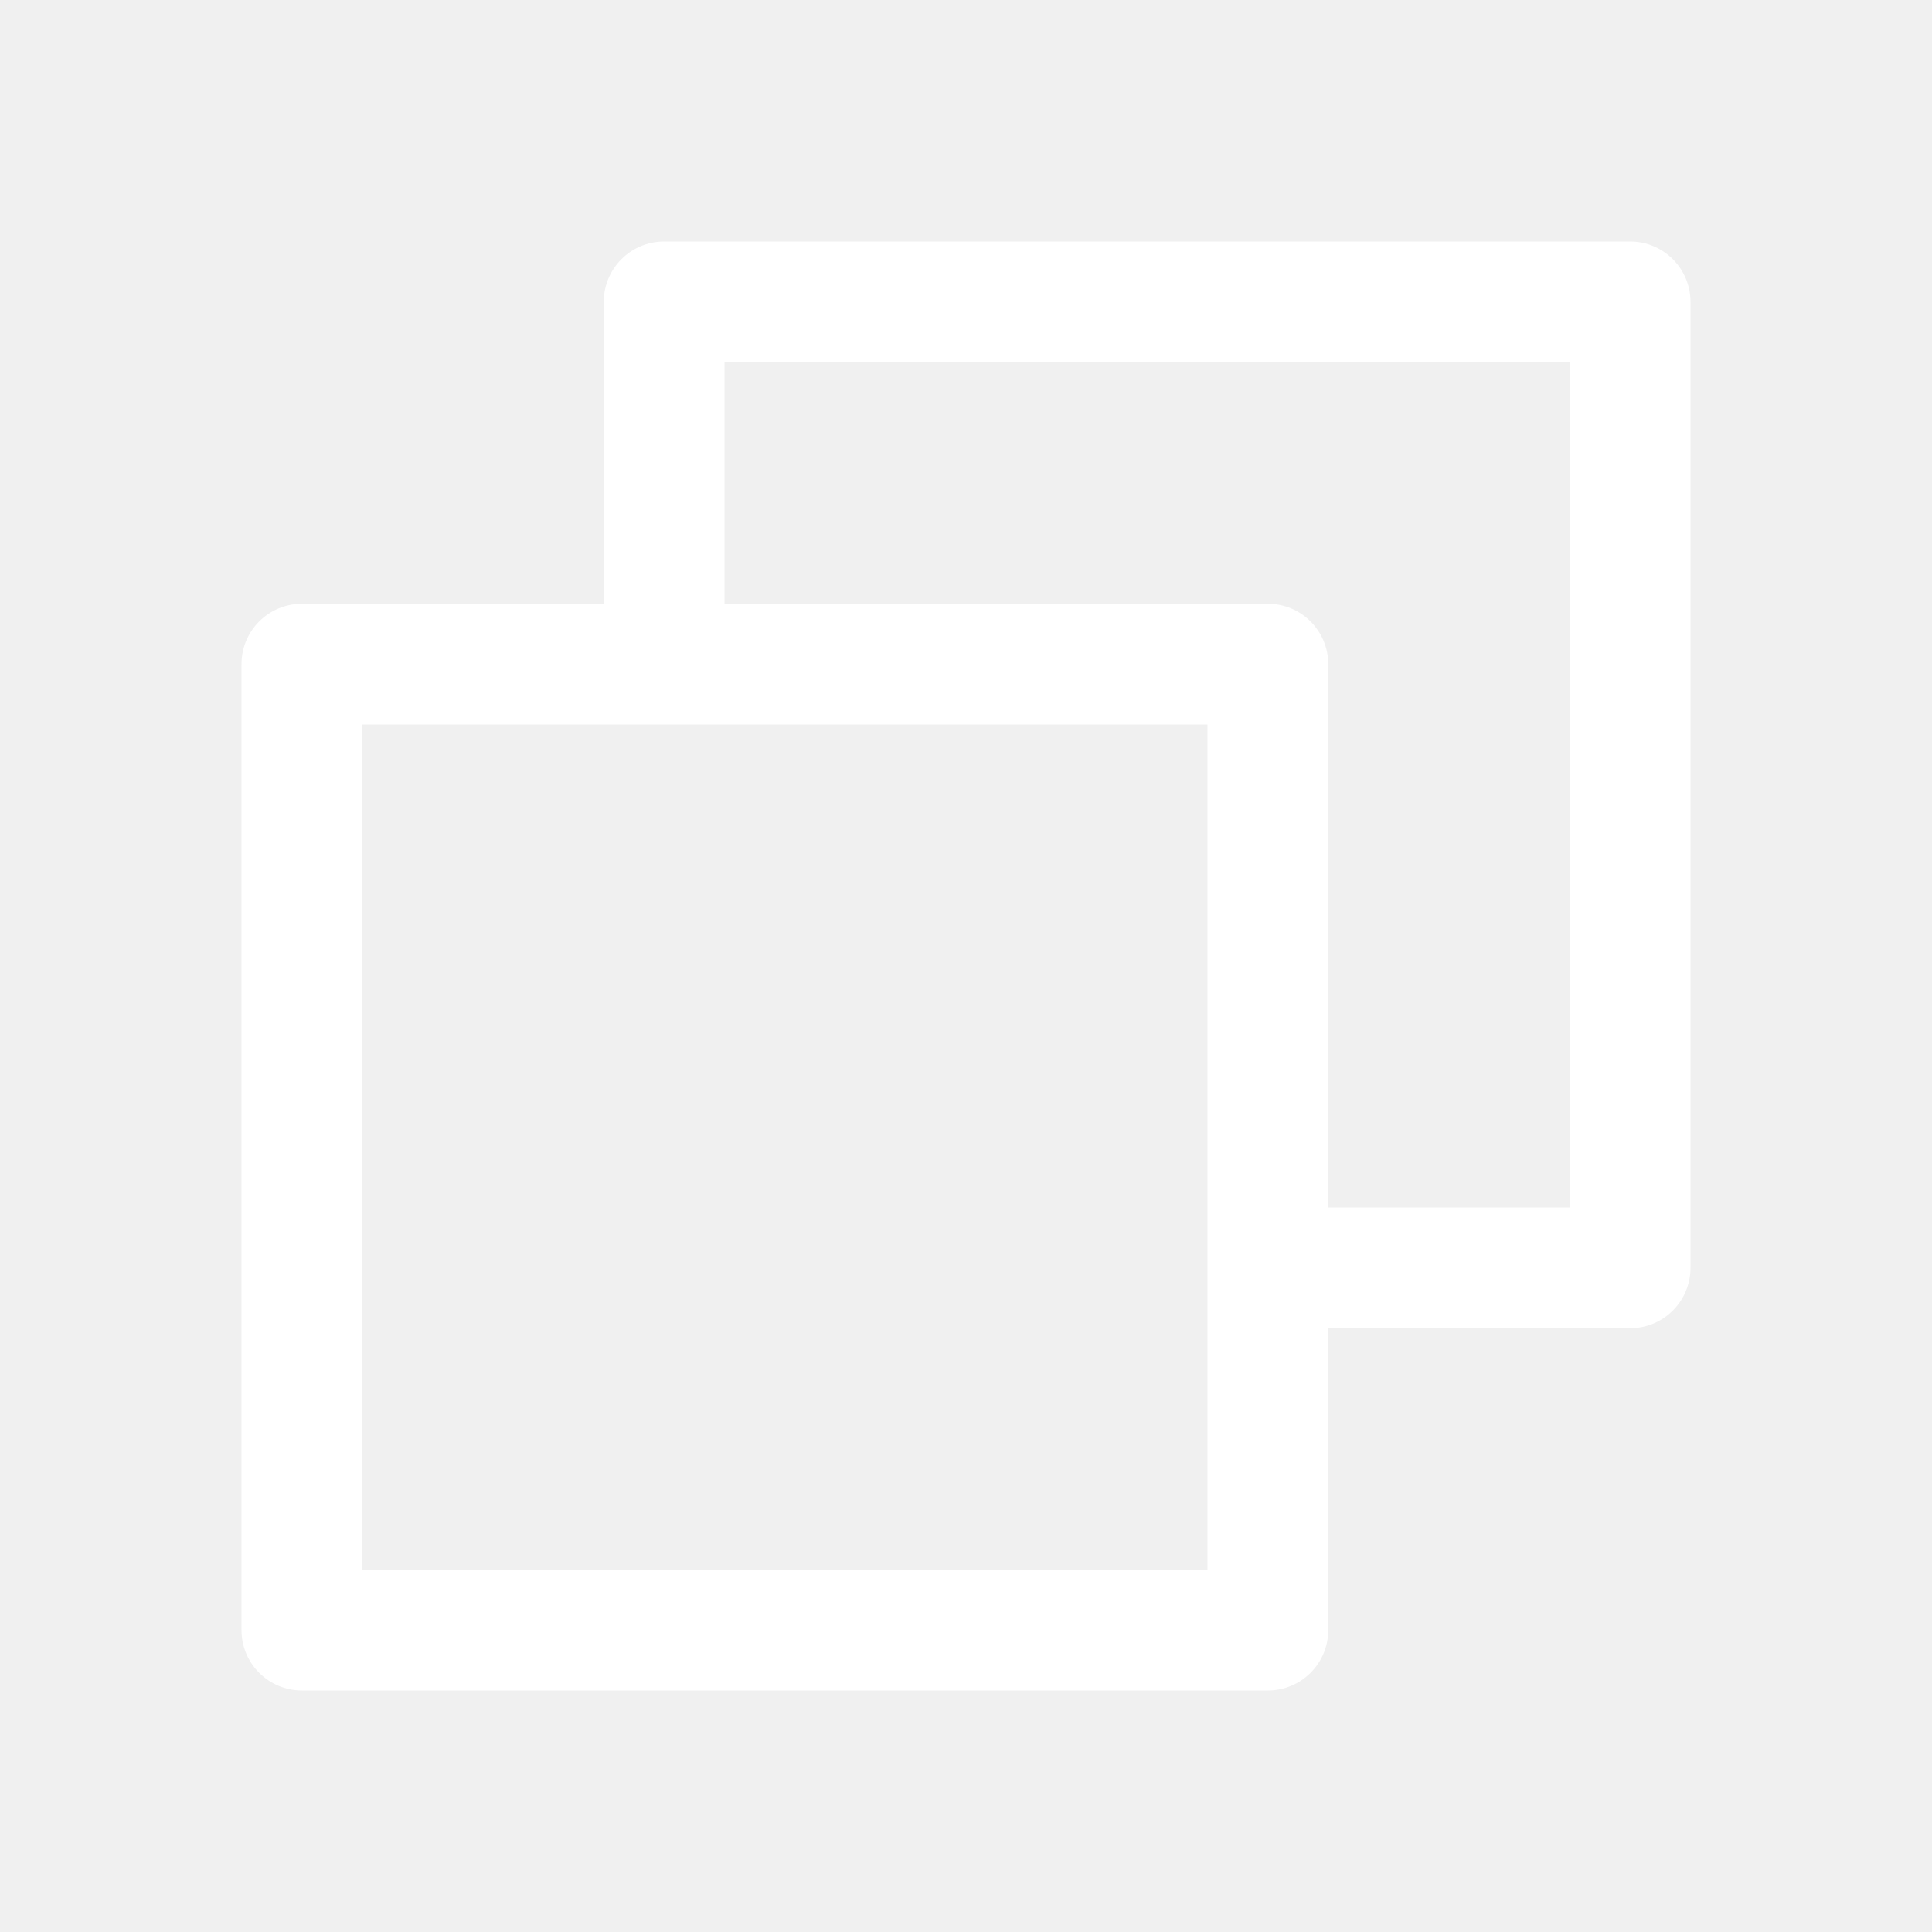
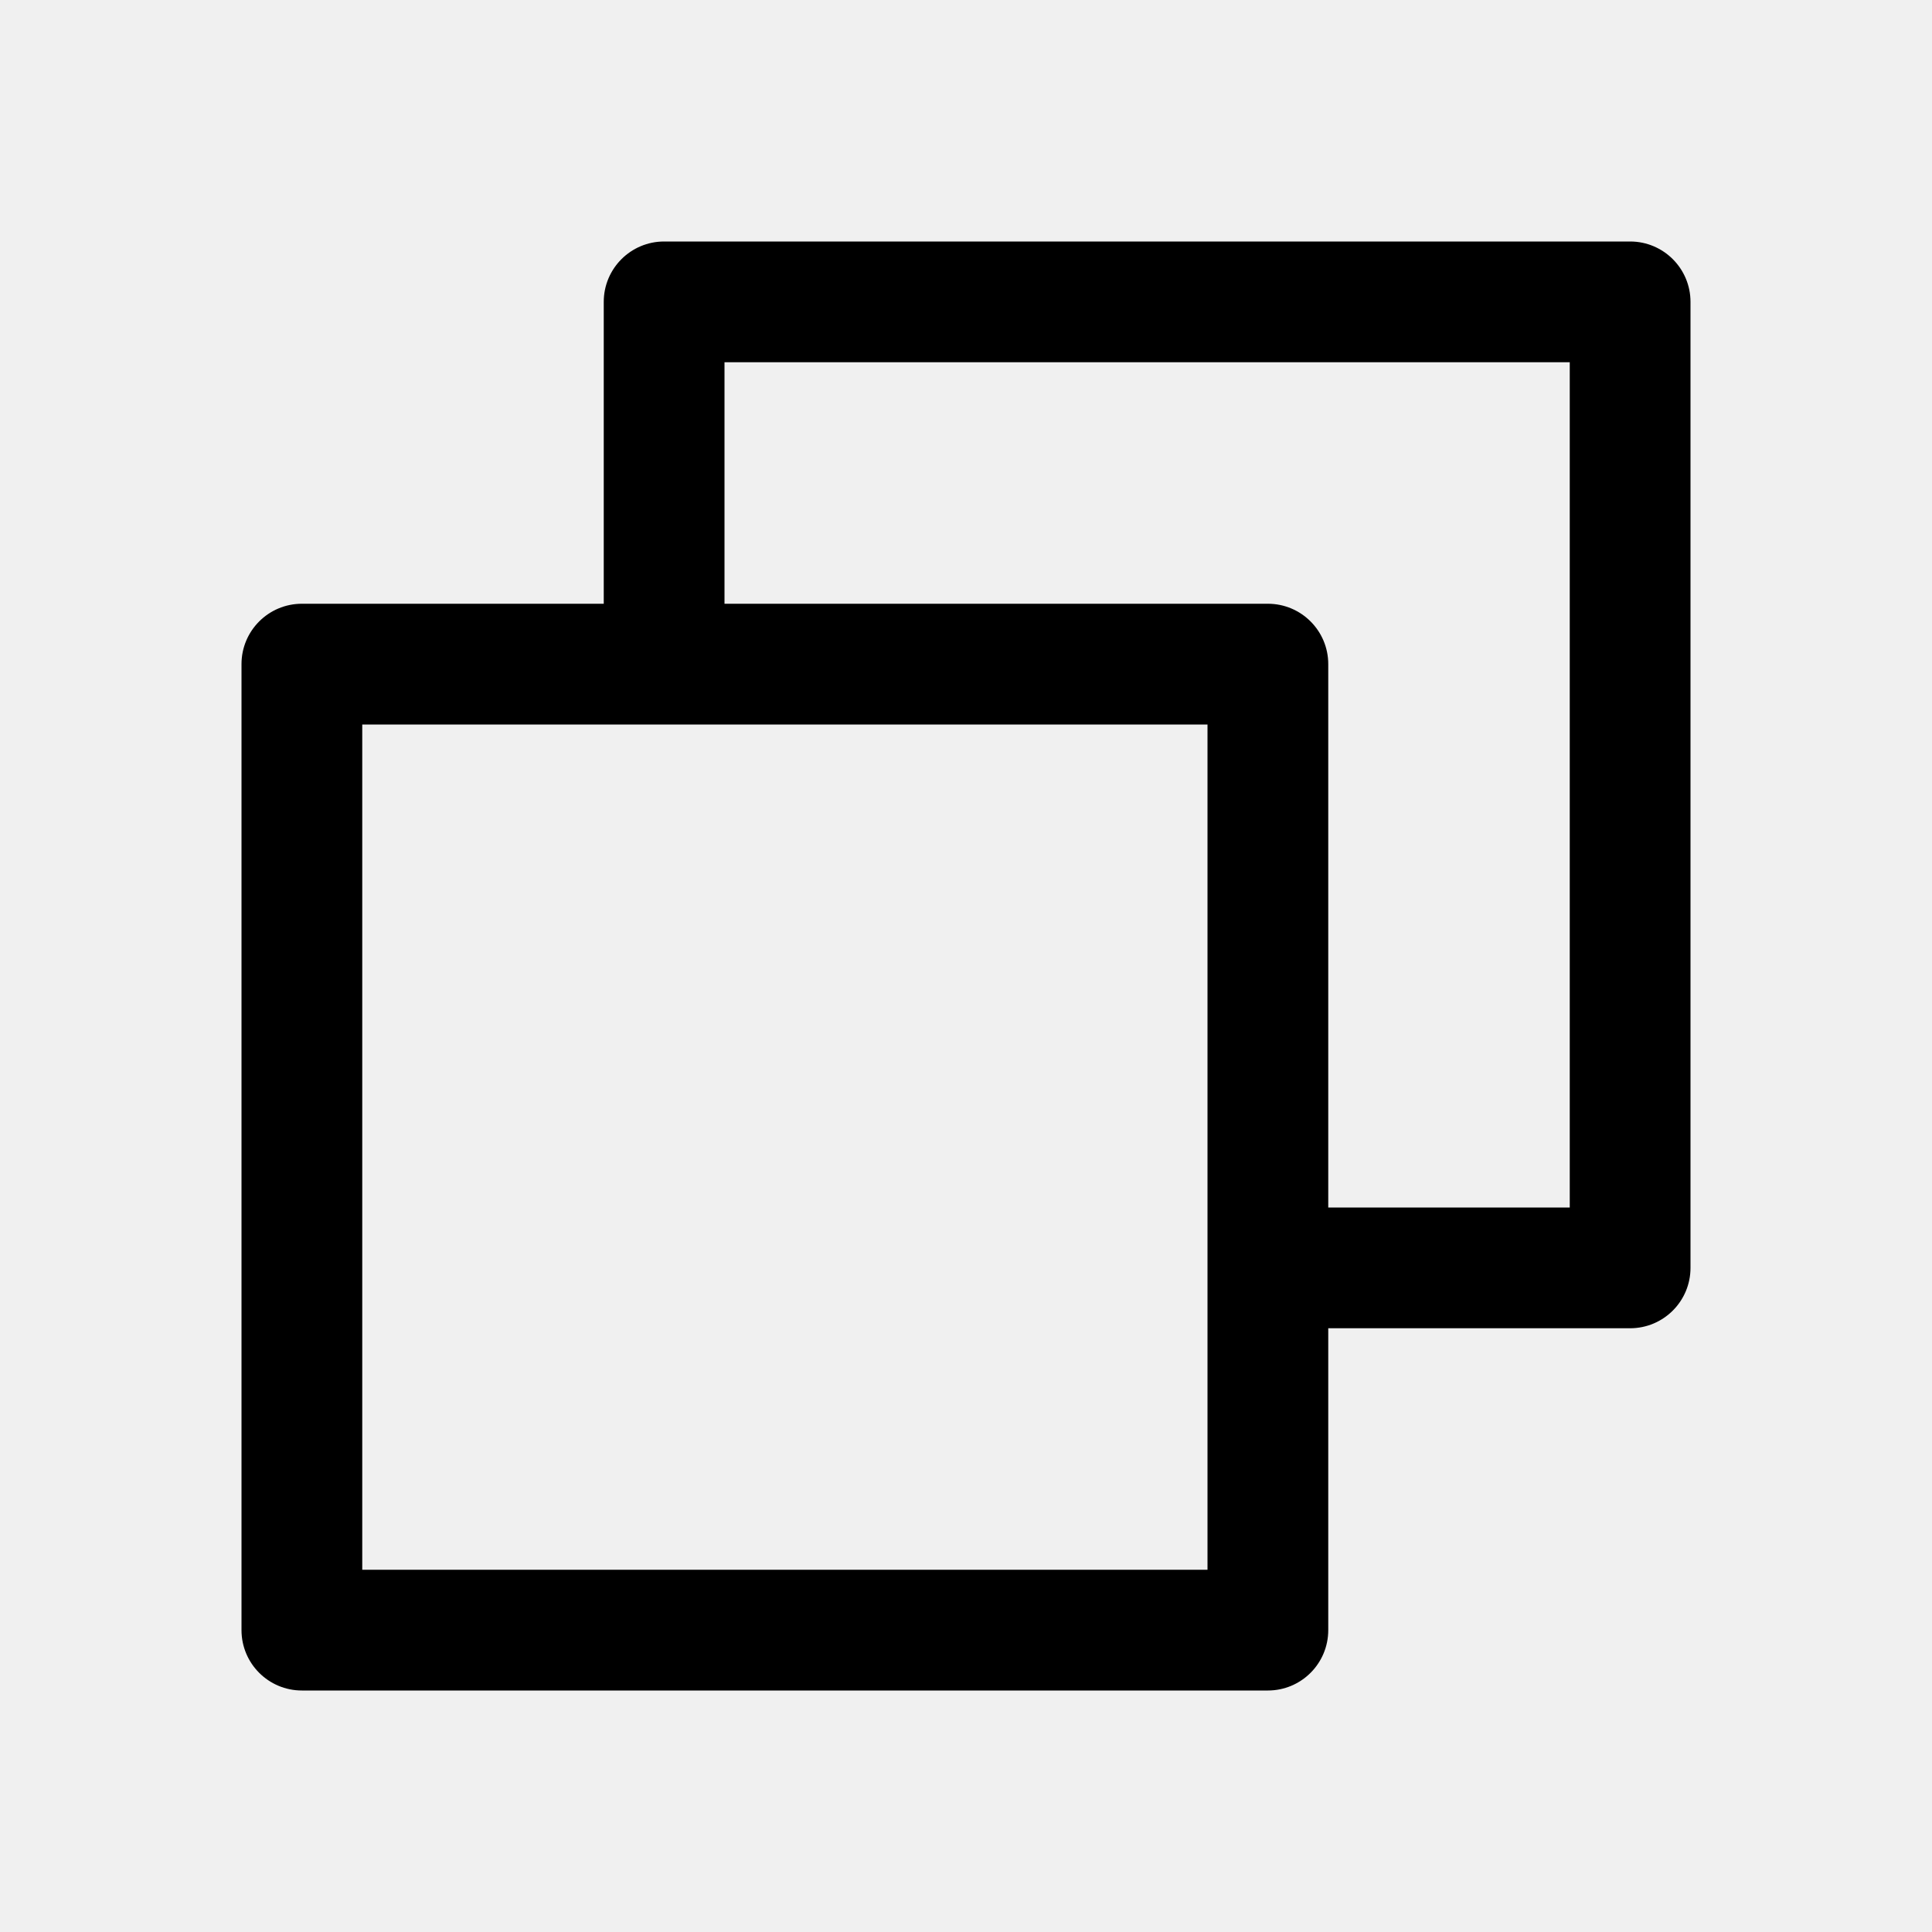
<svg xmlns="http://www.w3.org/2000/svg" width="32" height="32" viewBox="0 0 256 256">
-   <path fill="#ffffff" d="M216 32H88a8 8 0 0 0-8 8v40H40a8 8 0 0 0-8 8v128a8 8 0 0 0 8 8h128a8 8 0 0 0 8-8v-40h40a8 8 0 0 0 8-8V40a8 8 0 0 0-8-8Zm-56 176H48V96h112Zm48-48h-32V88a8 8 0 0 0-8-8H96V48h112Z" />
+   <path fill="currentColor" d="M216 32H88a8 8 0 0 0-8 8v40H40a8 8 0 0 0-8 8v128a8 8 0 0 0 8 8h128a8 8 0 0 0 8-8v-40h40a8 8 0 0 0 8-8V40a8 8 0 0 0-8-8Zm-56 176H48V96h112Zm48-48h-32V88a8 8 0 0 0-8-8H96V48h112Z" />
</svg>
